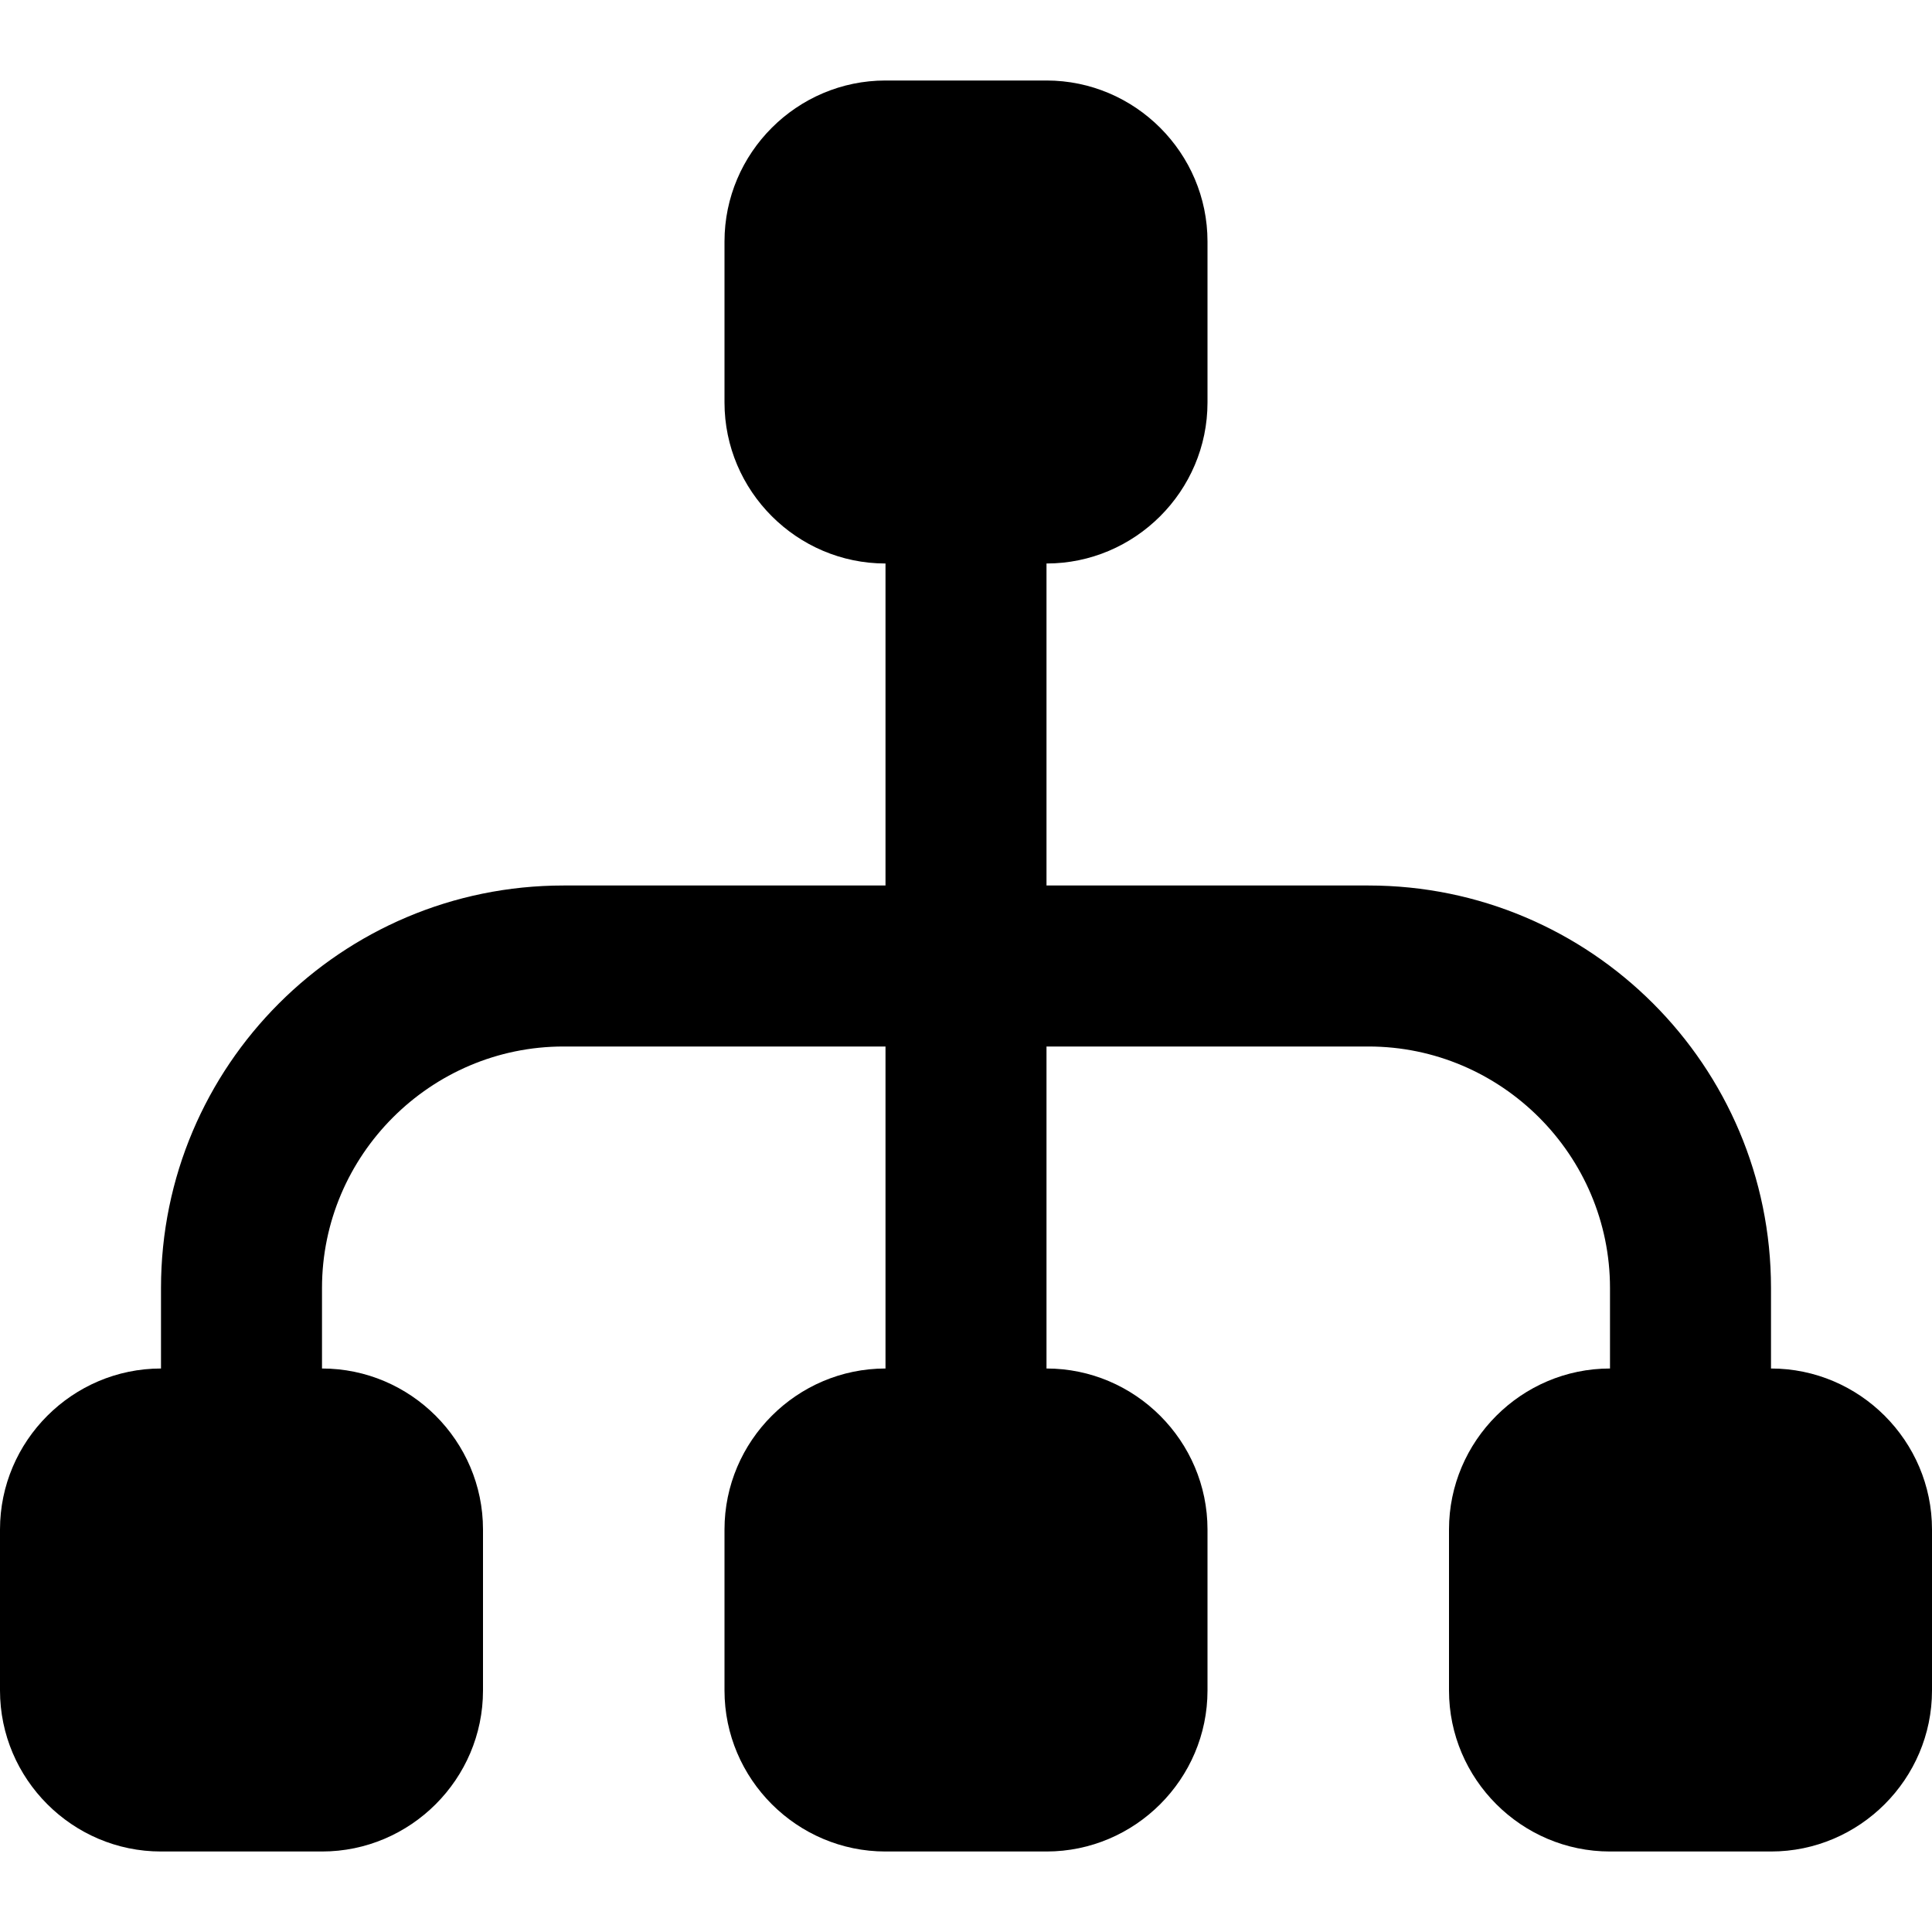
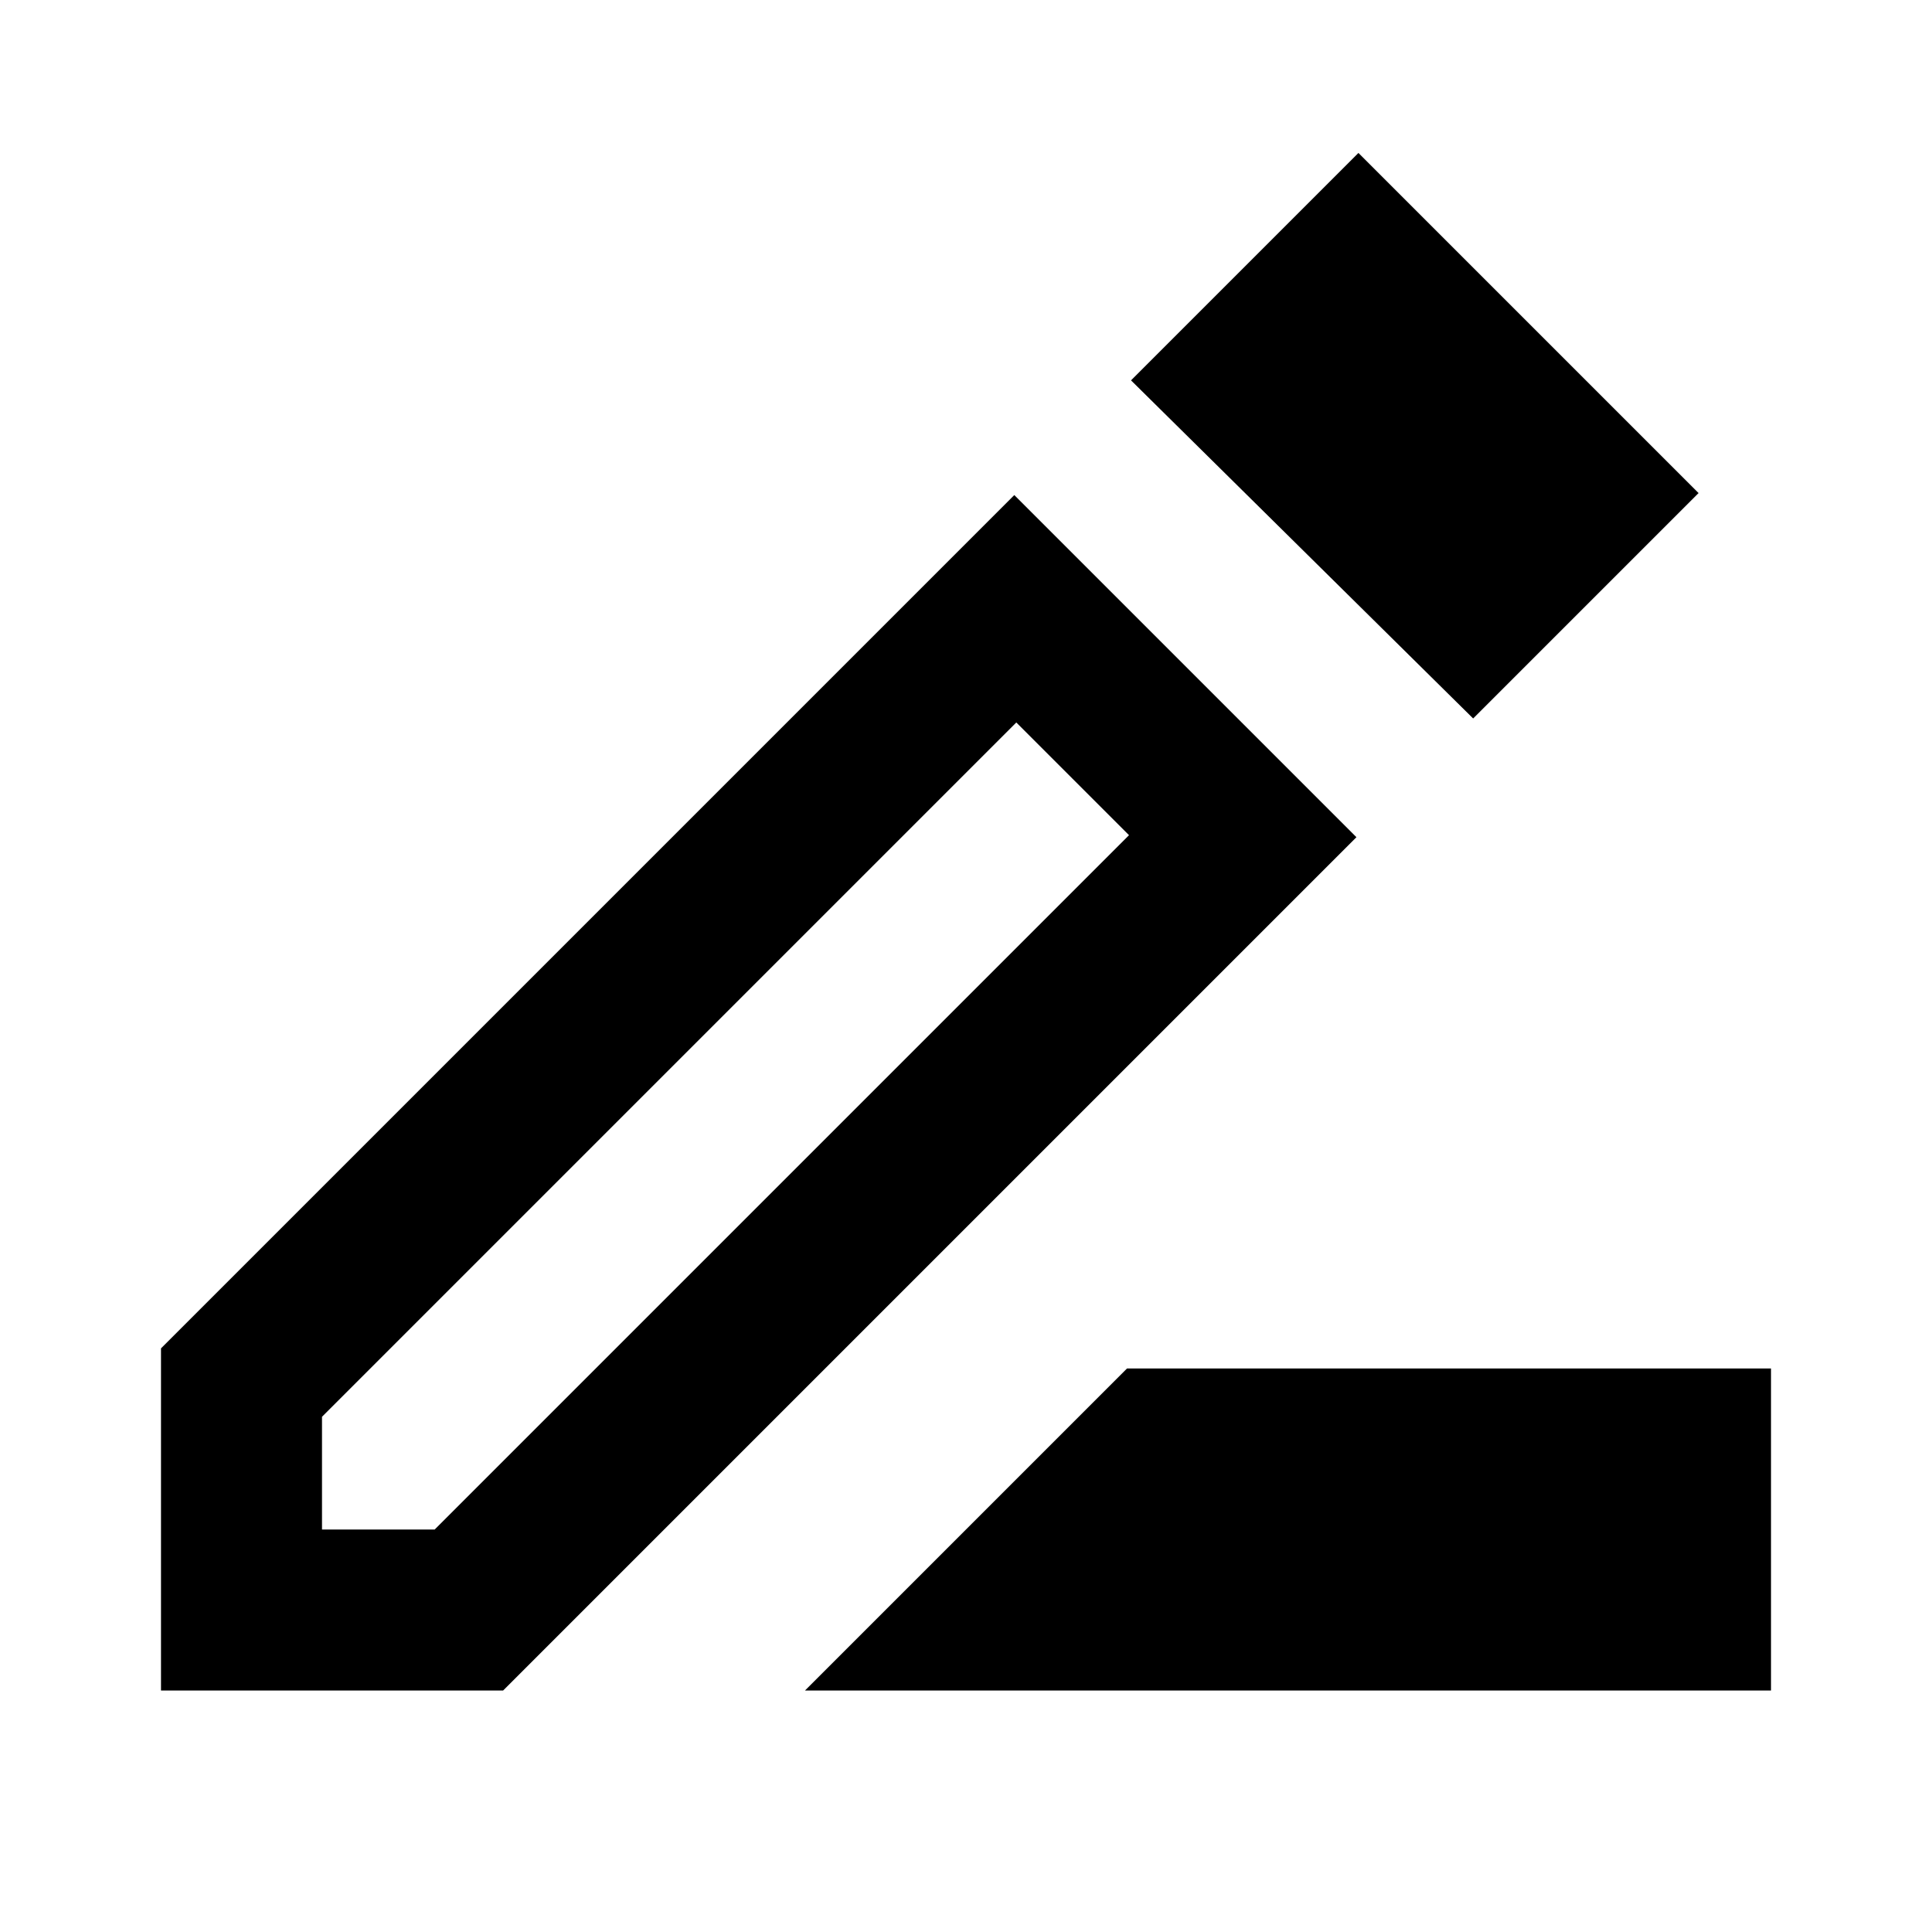
- <svg xmlns="http://www.w3.org/2000/svg" version="1.1" width="256" height="256" x="0" y="0" viewBox="0 0 24 24" style="enable-background:new 0 0 512 512" xml:space="preserve">
-   <g>
-     <path d="M22,17v-1c0-2.76-2.24-5-5-5h-4V7c1.1,0,2-.9,2-2V3c0-1.1-.9-2-2-2h-2c-1.1,0-2,.9-2,2v2c0,1.1,.9,2,2,2v4H7c-2.76,0-5,2.24-5,5v1c-1.1,0-2,.9-2,2v2c0,1.1,.9,2,2,2h2c1.1,0,2-.9,2-2v-2c0-1.1-.9-2-2-2v-1c0-1.65,1.35-3,3-3h4v4c-1.1,0-2,.9-2,2v2c0,1.1,.9,2,2,2h2c1.1,0,2-.9,2-2v-2c0-1.1-.9-2-2-2v-4h4c1.65,0,3,1.35,3,3v1c-1.1,0-2,.9-2,2v2c0,1.1,.9,2,2,2h2c1.1,0,2-.9,2-2v-2c0-1.1-.9-2-2-2Z" fill="black" />
-   </g>
+ <svg xmlns="http://www.w3.org/2000/svg" height="24" width="24">
+   <path d="m10 21 4-4h8v4Zm-6-2h1.4l8.625-8.625-1.4-1.4L4 17.6ZM18.3 8.925l-4.25-4.2L16.875 1.9 21.1 6.125ZM2 21v-4.25l10.6-10.6 4.25 4.25L6.25 21ZM13.325 9.675l-.7-.7 1.4 1.4Z" />
</svg>
